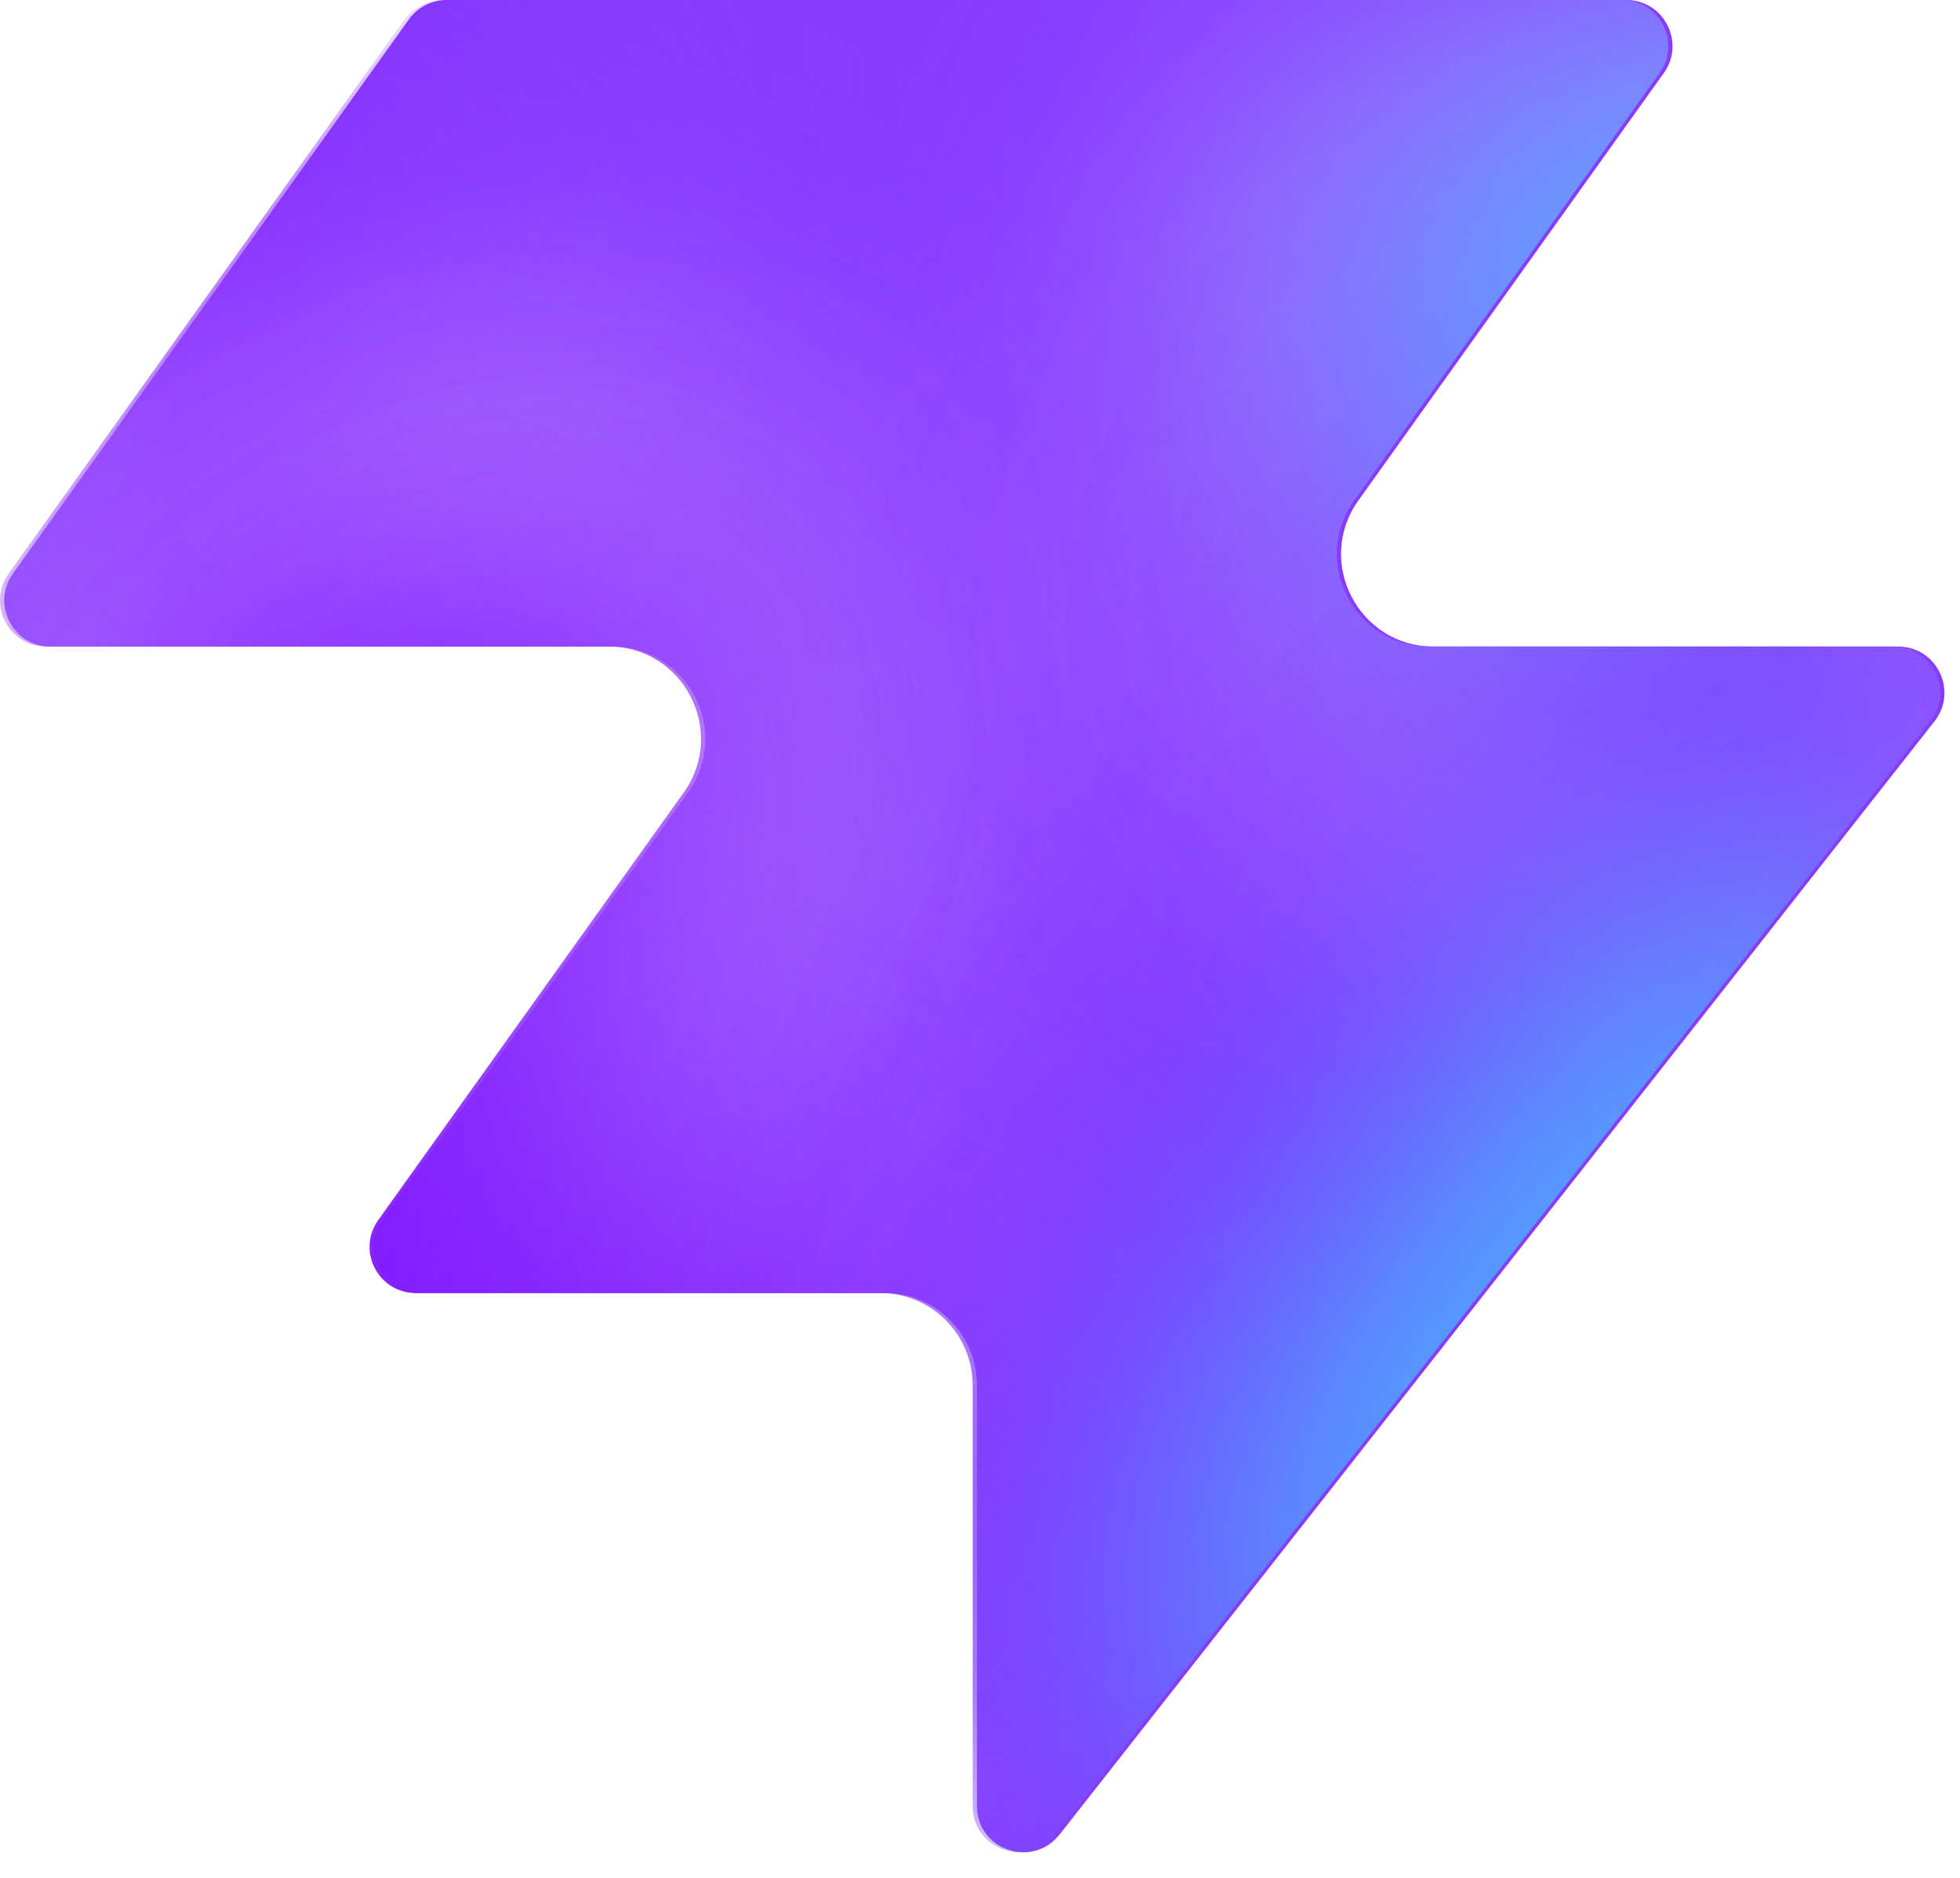
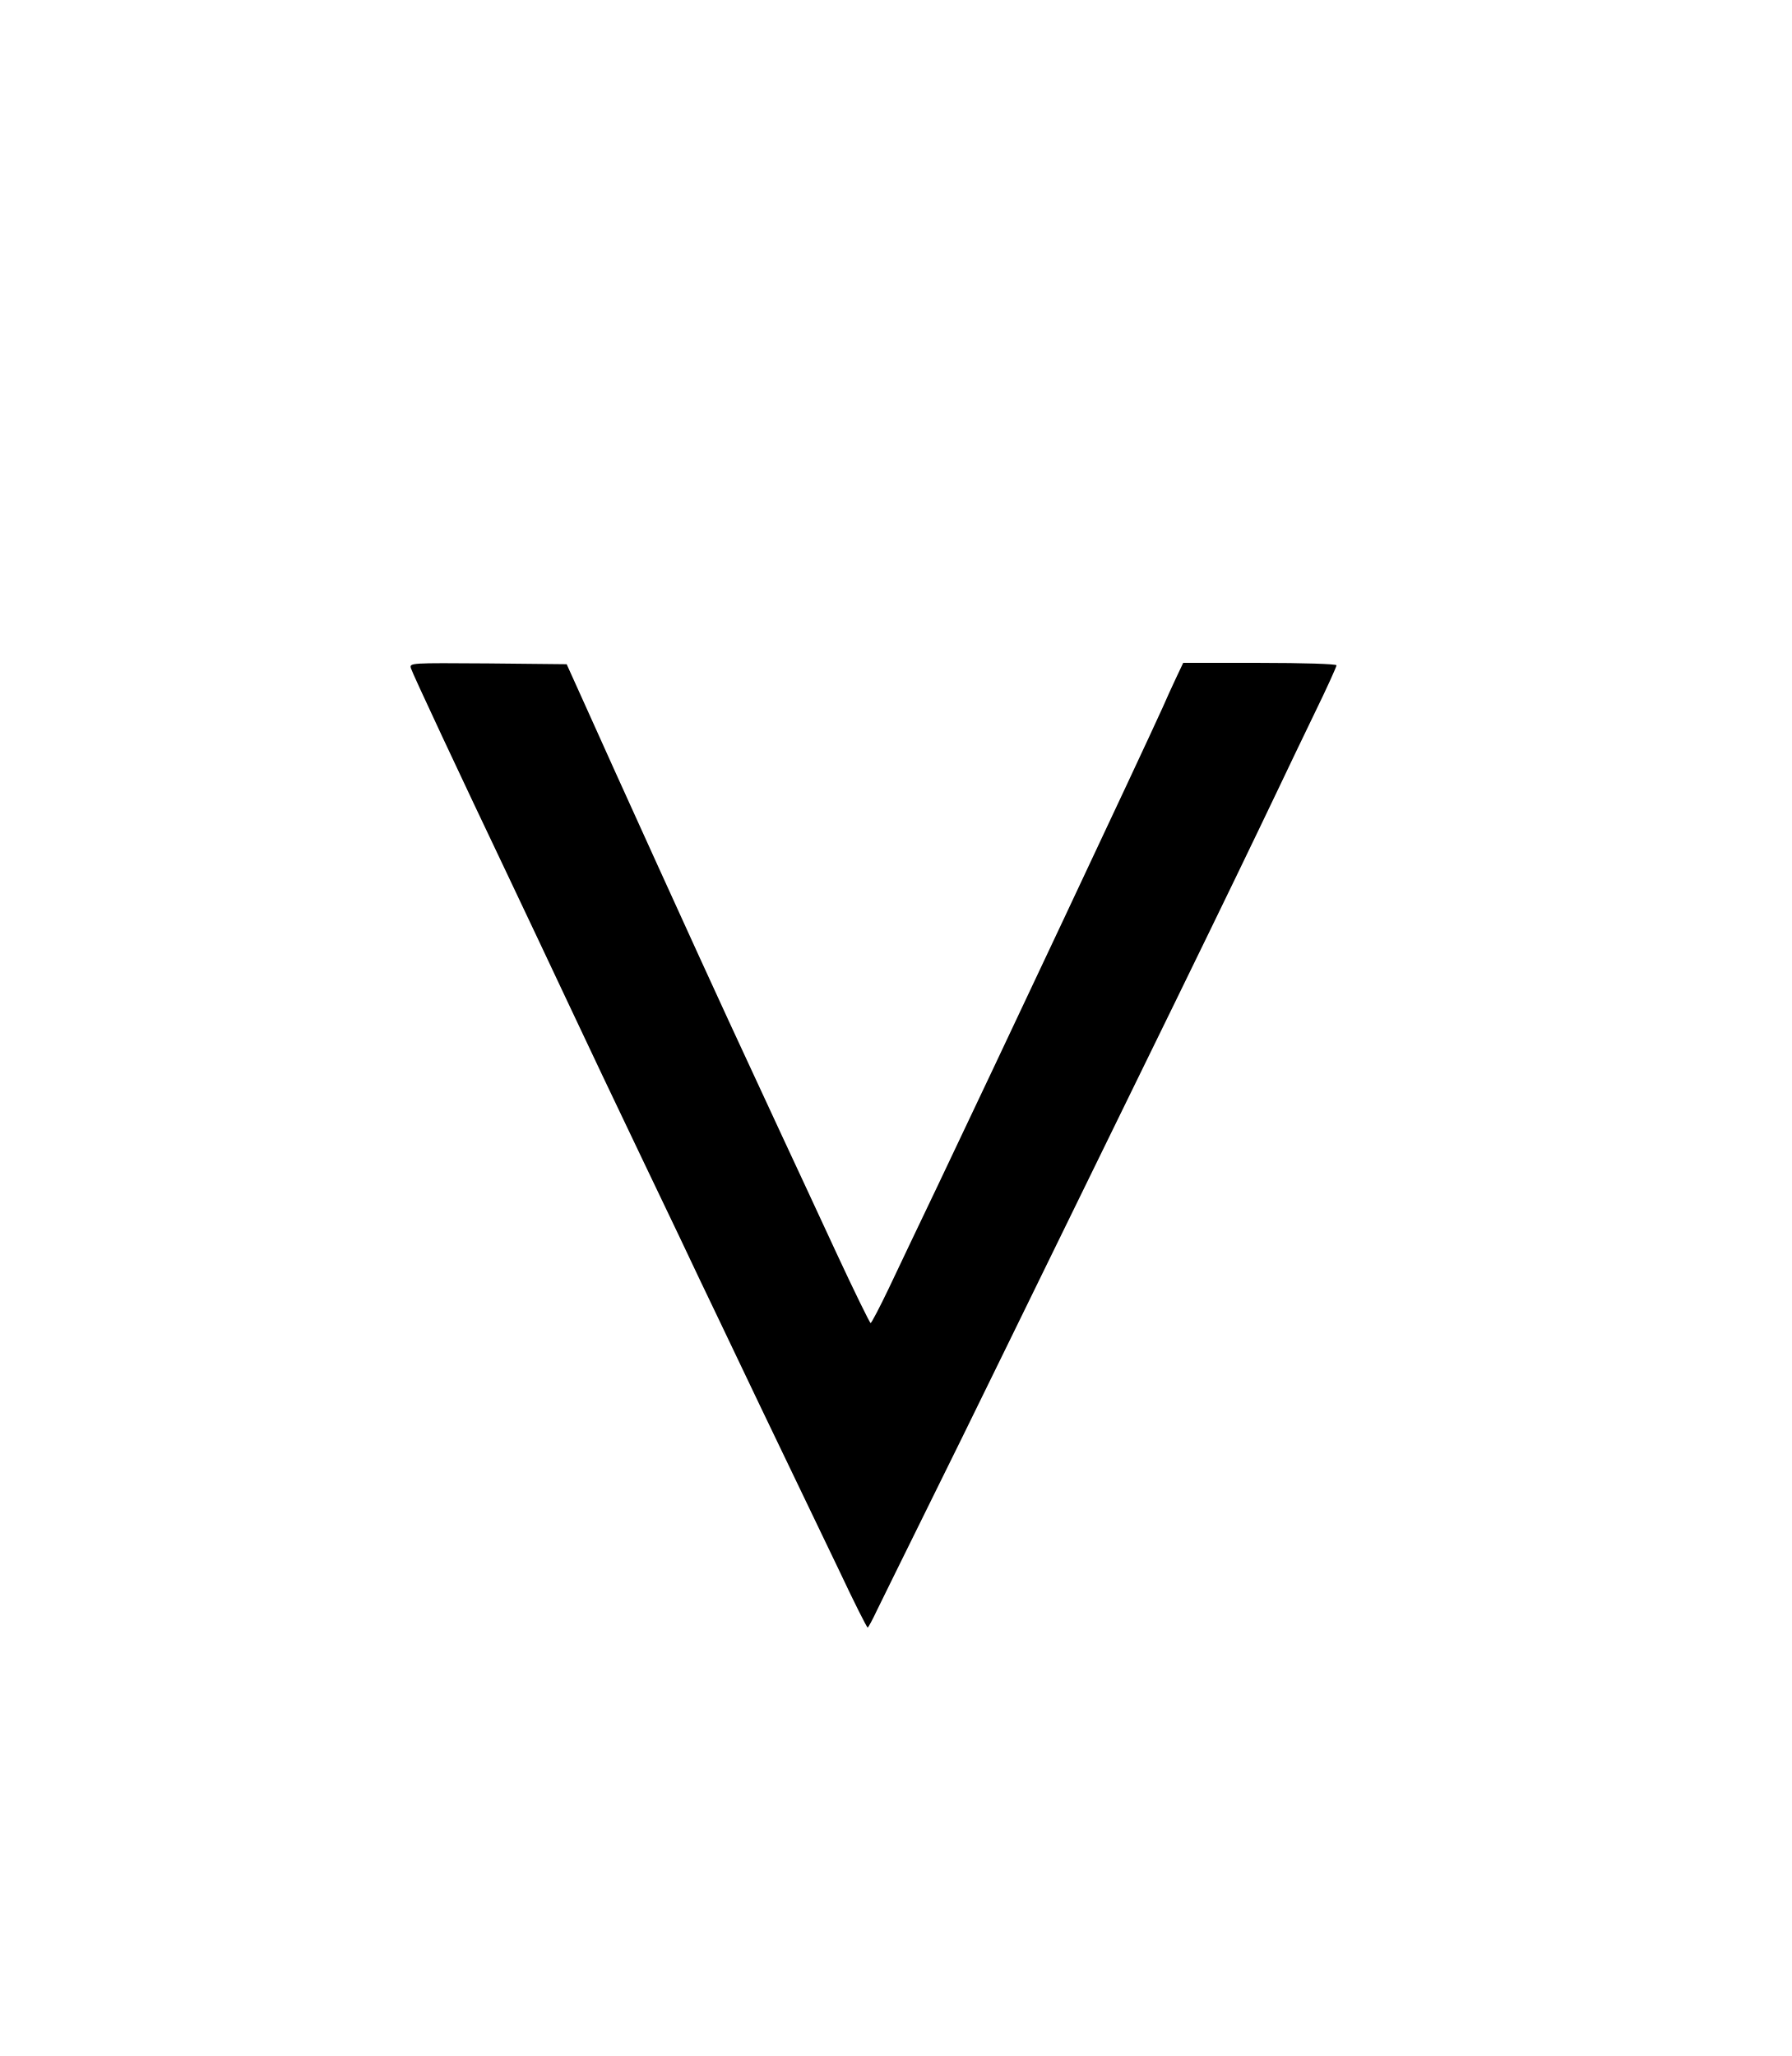
- <svg xmlns="http://www.w3.org/2000/svg" width="48" height="46" fill="none" viewBox="0 0 48 46">
-   <path fill="#863bff" d="M25.946 44.938c-.664.845-2.021.375-2.021-.698V33.937a2.26 2.26 0 0 0-2.262-2.262H10.287c-.92 0-1.456-1.04-.92-1.788l7.48-10.471c1.07-1.497 0-3.578-1.842-3.578H1.237c-.92 0-1.456-1.04-.92-1.788L10.013.474c.214-.297.556-.474.92-.474h28.894c.92 0 1.456 1.04.92 1.788l-7.48 10.471c-1.07 1.498 0 3.579 1.842 3.579h11.377c.943 0 1.473 1.088.89 1.83L25.947 44.94z" style="fill:#863bff;fill:color(display-p3 .525 .23 1);fill-opacity:1" />
-   <mask id="a" width="48" height="46" x="0" y="0" maskUnits="userSpaceOnUse" style="mask-type:alpha">
-     <path fill="#000" d="M25.842 44.938c-.664.844-2.021.375-2.021-.698V33.937a2.26 2.26 0 0 0-2.262-2.262H10.183c-.92 0-1.456-1.04-.92-1.788l7.48-10.471c1.07-1.498 0-3.579-1.842-3.579H1.133c-.92 0-1.456-1.04-.92-1.787L9.91.473c.214-.297.556-.474.92-.474h28.894c.92 0 1.456 1.04.92 1.788l-7.48 10.471c-1.07 1.498 0 3.578 1.842 3.578h11.377c.943 0 1.473 1.088.89 1.832L25.843 44.94z" style="fill:#000;fill-opacity:1" />
-   </mask>
-   <g mask="url(#a)">
-     <g filter="url(#b)">
-       <ellipse cx="5.508" cy="14.704" fill="#ede6ff" rx="5.508" ry="14.704" style="fill:#ede6ff;fill:color(display-p3 .927 .903 1);fill-opacity:1" transform="matrix(.00324 1 1 -.00324 -4.47 31.516)" />
-     </g>
-     <g filter="url(#c)">
-       <ellipse cx="10.399" cy="29.851" fill="#ede6ff" rx="10.399" ry="29.851" style="fill:#ede6ff;fill:color(display-p3 .927 .903 1);fill-opacity:1" transform="matrix(.00324 1 1 -.00324 -39.328 7.883)" />
-     </g>
-     <g filter="url(#d)">
-       <ellipse cx="5.508" cy="30.487" fill="#7e14ff" rx="5.508" ry="30.487" style="fill:#7e14ff;fill:color(display-p3 .492 .077 1);fill-opacity:1" transform="rotate(89.814 -25.913 -14.639)scale(1 -1)" />
-     </g>
-     <g filter="url(#e)">
-       <ellipse cx="5.508" cy="30.599" fill="#7e14ff" rx="5.508" ry="30.599" style="fill:#7e14ff;fill:color(display-p3 .492 .077 1);fill-opacity:1" transform="rotate(89.814 -32.644 -3.334)scale(1 -1)" />
-     </g>
-     <g filter="url(#f)">
-       <ellipse cx="5.508" cy="30.599" fill="#7e14ff" rx="5.508" ry="30.599" style="fill:#7e14ff;fill:color(display-p3 .492 .077 1);fill-opacity:1" transform="matrix(.00324 1 1 -.00324 -34.34 30.47)" />
-     </g>
-     <g filter="url(#g)">
-       <ellipse cx="14.072" cy="22.078" fill="#ede6ff" rx="14.072" ry="22.078" style="fill:#ede6ff;fill:color(display-p3 .927 .903 1);fill-opacity:1" transform="rotate(93.35 24.506 48.493)scale(-1 1)" />
-     </g>
-     <g filter="url(#h)">
-       <ellipse cx="3.47" cy="21.501" fill="#7e14ff" rx="3.47" ry="21.501" style="fill:#7e14ff;fill:color(display-p3 .492 .077 1);fill-opacity:1" transform="rotate(89.009 28.708 47.59)scale(-1 1)" />
-     </g>
-     <g filter="url(#i)">
-       <ellipse cx="3.47" cy="21.501" fill="#7e14ff" rx="3.47" ry="21.501" style="fill:#7e14ff;fill:color(display-p3 .492 .077 1);fill-opacity:1" transform="rotate(89.009 28.708 47.59)scale(-1 1)" />
-     </g>
-     <g filter="url(#j)">
-       <ellipse cx=".387" cy="8.972" fill="#7e14ff" rx="4.407" ry="29.108" style="fill:#7e14ff;fill:color(display-p3 .492 .077 1);fill-opacity:1" transform="rotate(39.51 .387 8.972)" />
-     </g>
-     <g filter="url(#k)">
-       <ellipse cx="47.523" cy="-6.092" fill="#7e14ff" rx="4.407" ry="29.108" style="fill:#7e14ff;fill:color(display-p3 .492 .077 1);fill-opacity:1" transform="rotate(37.892 47.523 -6.092)" />
-     </g>
-     <g filter="url(#l)">
-       <ellipse cx="41.412" cy="6.333" fill="#47bfff" rx="5.971" ry="9.665" style="fill:#47bfff;fill:color(display-p3 .28 .748 1);fill-opacity:1" transform="rotate(37.892 41.412 6.333)" />
-     </g>
-     <g filter="url(#m)">
-       <ellipse cx="-1.879" cy="38.332" fill="#7e14ff" rx="4.407" ry="29.108" style="fill:#7e14ff;fill:color(display-p3 .492 .077 1);fill-opacity:1" transform="rotate(37.892 -1.88 38.332)" />
-     </g>
-     <g filter="url(#n)">
-       <ellipse cx="-1.879" cy="38.332" fill="#7e14ff" rx="4.407" ry="29.108" style="fill:#7e14ff;fill:color(display-p3 .492 .077 1);fill-opacity:1" transform="rotate(37.892 -1.88 38.332)" />
-     </g>
-     <g filter="url(#o)">
-       <ellipse cx="35.651" cy="29.907" fill="#7e14ff" rx="4.407" ry="29.108" style="fill:#7e14ff;fill:color(display-p3 .492 .077 1);fill-opacity:1" transform="rotate(37.892 35.651 29.907)" />
-     </g>
-     <g filter="url(#p)">
-       <ellipse cx="38.418" cy="32.4" fill="#47bfff" rx="5.971" ry="15.297" style="fill:#47bfff;fill:color(display-p3 .28 .748 1);fill-opacity:1" transform="rotate(37.892 38.418 32.4)" />
-     </g>
+ <svg xmlns="http://www.w3.org/2000/svg" version="1.0" width="665pt" height="763pt" viewBox="0 0 665 763" preserveAspectRatio="xMidYMid meet">
+   <g transform="translate(0,763) scale(0.1,-0.1)" fill="#000000" stroke="none">
+     <path d="M1525 5150 c6 -20 183 -398 365 -780 56 -118 153 -323 215 -455 62 -132 190 -402 285 -600 95 -198 187 -391 205 -430 18 -38 121 -252 227 -475 107 -223 239 -498 294 -612 54 -115 101 -208 104 -208 3 1 18 29 34 63 17 34 91 186 166 337 75 151 218 442 317 645 224 458 346 708 621 1270 204 418 283 582 392 810 26 55 84 176 129 269 45 92 81 172 81 177 0 5 -125 9 -285 9 l-284 0 -27 -57 c-15 -32 -37 -80 -49 -108 -72 -160 -631 -1347 -835 -1775 -67 -140 -149 -312 -182 -382 -34 -71 -64 -128 -67 -128 -3 0 -60 116 -126 258 -65 141 -157 338 -203 437 -46 99 -92 198 -102 220 -10 22 -53 114 -95 205 -96 207 -440 964 -532 1170 l-70 155 -292 3 c-288 2 -292 2 -286 -18z" />
  </g>
-   <defs>
-     <filter id="b" width="60.045" height="41.654" x="-19.77" y="16.149" color-interpolation-filters="sRGB" filterUnits="userSpaceOnUse">
-       <feFlood flood-opacity="0" result="BackgroundImageFix" />
-       <feBlend in="SourceGraphic" in2="BackgroundImageFix" result="shape" />
-       <feGaussianBlur result="effect1_foregroundBlur_2002_17158" stdDeviation="7.659" />
-     </filter>
-     <filter id="c" width="90.34" height="51.437" x="-54.613" y="-7.533" color-interpolation-filters="sRGB" filterUnits="userSpaceOnUse">
-       <feFlood flood-opacity="0" result="BackgroundImageFix" />
-       <feBlend in="SourceGraphic" in2="BackgroundImageFix" result="shape" />
-       <feGaussianBlur result="effect1_foregroundBlur_2002_17158" stdDeviation="7.659" />
-     </filter>
-     <filter id="d" width="79.355" height="29.4" x="-49.64" y="2.03" color-interpolation-filters="sRGB" filterUnits="userSpaceOnUse">
-       <feFlood flood-opacity="0" result="BackgroundImageFix" />
-       <feBlend in="SourceGraphic" in2="BackgroundImageFix" result="shape" />
-       <feGaussianBlur result="effect1_foregroundBlur_2002_17158" stdDeviation="4.596" />
-     </filter>
-     <filter id="e" width="79.579" height="29.4" x="-45.045" y="20.029" color-interpolation-filters="sRGB" filterUnits="userSpaceOnUse">
-       <feFlood flood-opacity="0" result="BackgroundImageFix" />
-       <feBlend in="SourceGraphic" in2="BackgroundImageFix" result="shape" />
-       <feGaussianBlur result="effect1_foregroundBlur_2002_17158" stdDeviation="4.596" />
-     </filter>
-     <filter id="f" width="79.579" height="29.4" x="-43.513" y="21.178" color-interpolation-filters="sRGB" filterUnits="userSpaceOnUse">
-       <feFlood flood-opacity="0" result="BackgroundImageFix" />
-       <feBlend in="SourceGraphic" in2="BackgroundImageFix" result="shape" />
-       <feGaussianBlur result="effect1_foregroundBlur_2002_17158" stdDeviation="4.596" />
-     </filter>
-     <filter id="g" width="74.749" height="58.852" x="15.756" y="-17.901" color-interpolation-filters="sRGB" filterUnits="userSpaceOnUse">
-       <feFlood flood-opacity="0" result="BackgroundImageFix" />
-       <feBlend in="SourceGraphic" in2="BackgroundImageFix" result="shape" />
-       <feGaussianBlur result="effect1_foregroundBlur_2002_17158" stdDeviation="7.659" />
-     </filter>
-     <filter id="h" width="61.377" height="25.362" x="23.548" y="2.284" color-interpolation-filters="sRGB" filterUnits="userSpaceOnUse">
-       <feFlood flood-opacity="0" result="BackgroundImageFix" />
-       <feBlend in="SourceGraphic" in2="BackgroundImageFix" result="shape" />
-       <feGaussianBlur result="effect1_foregroundBlur_2002_17158" stdDeviation="4.596" />
-     </filter>
-     <filter id="i" width="61.377" height="25.362" x="23.548" y="2.284" color-interpolation-filters="sRGB" filterUnits="userSpaceOnUse">
-       <feFlood flood-opacity="0" result="BackgroundImageFix" />
-       <feBlend in="SourceGraphic" in2="BackgroundImageFix" result="shape" />
-       <feGaussianBlur result="effect1_foregroundBlur_2002_17158" stdDeviation="4.596" />
-     </filter>
-     <filter id="j" width="56.045" height="63.649" x="-27.636" y="-22.853" color-interpolation-filters="sRGB" filterUnits="userSpaceOnUse">
-       <feFlood flood-opacity="0" result="BackgroundImageFix" />
-       <feBlend in="SourceGraphic" in2="BackgroundImageFix" result="shape" />
-       <feGaussianBlur result="effect1_foregroundBlur_2002_17158" stdDeviation="4.596" />
-     </filter>
-     <filter id="k" width="54.814" height="64.646" x="20.116" y="-38.415" color-interpolation-filters="sRGB" filterUnits="userSpaceOnUse">
-       <feFlood flood-opacity="0" result="BackgroundImageFix" />
-       <feBlend in="SourceGraphic" in2="BackgroundImageFix" result="shape" />
-       <feGaussianBlur result="effect1_foregroundBlur_2002_17158" stdDeviation="4.596" />
-     </filter>
-     <filter id="l" width="33.541" height="35.313" x="24.641" y="-11.323" color-interpolation-filters="sRGB" filterUnits="userSpaceOnUse">
-       <feFlood flood-opacity="0" result="BackgroundImageFix" />
-       <feBlend in="SourceGraphic" in2="BackgroundImageFix" result="shape" />
-       <feGaussianBlur result="effect1_foregroundBlur_2002_17158" stdDeviation="4.596" />
-     </filter>
-     <filter id="m" width="54.814" height="64.646" x="-29.286" y="6.009" color-interpolation-filters="sRGB" filterUnits="userSpaceOnUse">
-       <feFlood flood-opacity="0" result="BackgroundImageFix" />
-       <feBlend in="SourceGraphic" in2="BackgroundImageFix" result="shape" />
-       <feGaussianBlur result="effect1_foregroundBlur_2002_17158" stdDeviation="4.596" />
-     </filter>
-     <filter id="n" width="54.814" height="64.646" x="-29.286" y="6.009" color-interpolation-filters="sRGB" filterUnits="userSpaceOnUse">
-       <feFlood flood-opacity="0" result="BackgroundImageFix" />
-       <feBlend in="SourceGraphic" in2="BackgroundImageFix" result="shape" />
-       <feGaussianBlur result="effect1_foregroundBlur_2002_17158" stdDeviation="4.596" />
-     </filter>
-     <filter id="o" width="54.814" height="64.646" x="8.244" y="-2.416" color-interpolation-filters="sRGB" filterUnits="userSpaceOnUse">
-       <feFlood flood-opacity="0" result="BackgroundImageFix" />
-       <feBlend in="SourceGraphic" in2="BackgroundImageFix" result="shape" />
-       <feGaussianBlur result="effect1_foregroundBlur_2002_17158" stdDeviation="4.596" />
-     </filter>
-     <filter id="p" width="39.409" height="43.623" x="18.713" y="10.588" color-interpolation-filters="sRGB" filterUnits="userSpaceOnUse">
-       <feFlood flood-opacity="0" result="BackgroundImageFix" />
-       <feBlend in="SourceGraphic" in2="BackgroundImageFix" result="shape" />
-       <feGaussianBlur result="effect1_foregroundBlur_2002_17158" stdDeviation="4.596" />
-     </filter>
-   </defs>
</svg>
